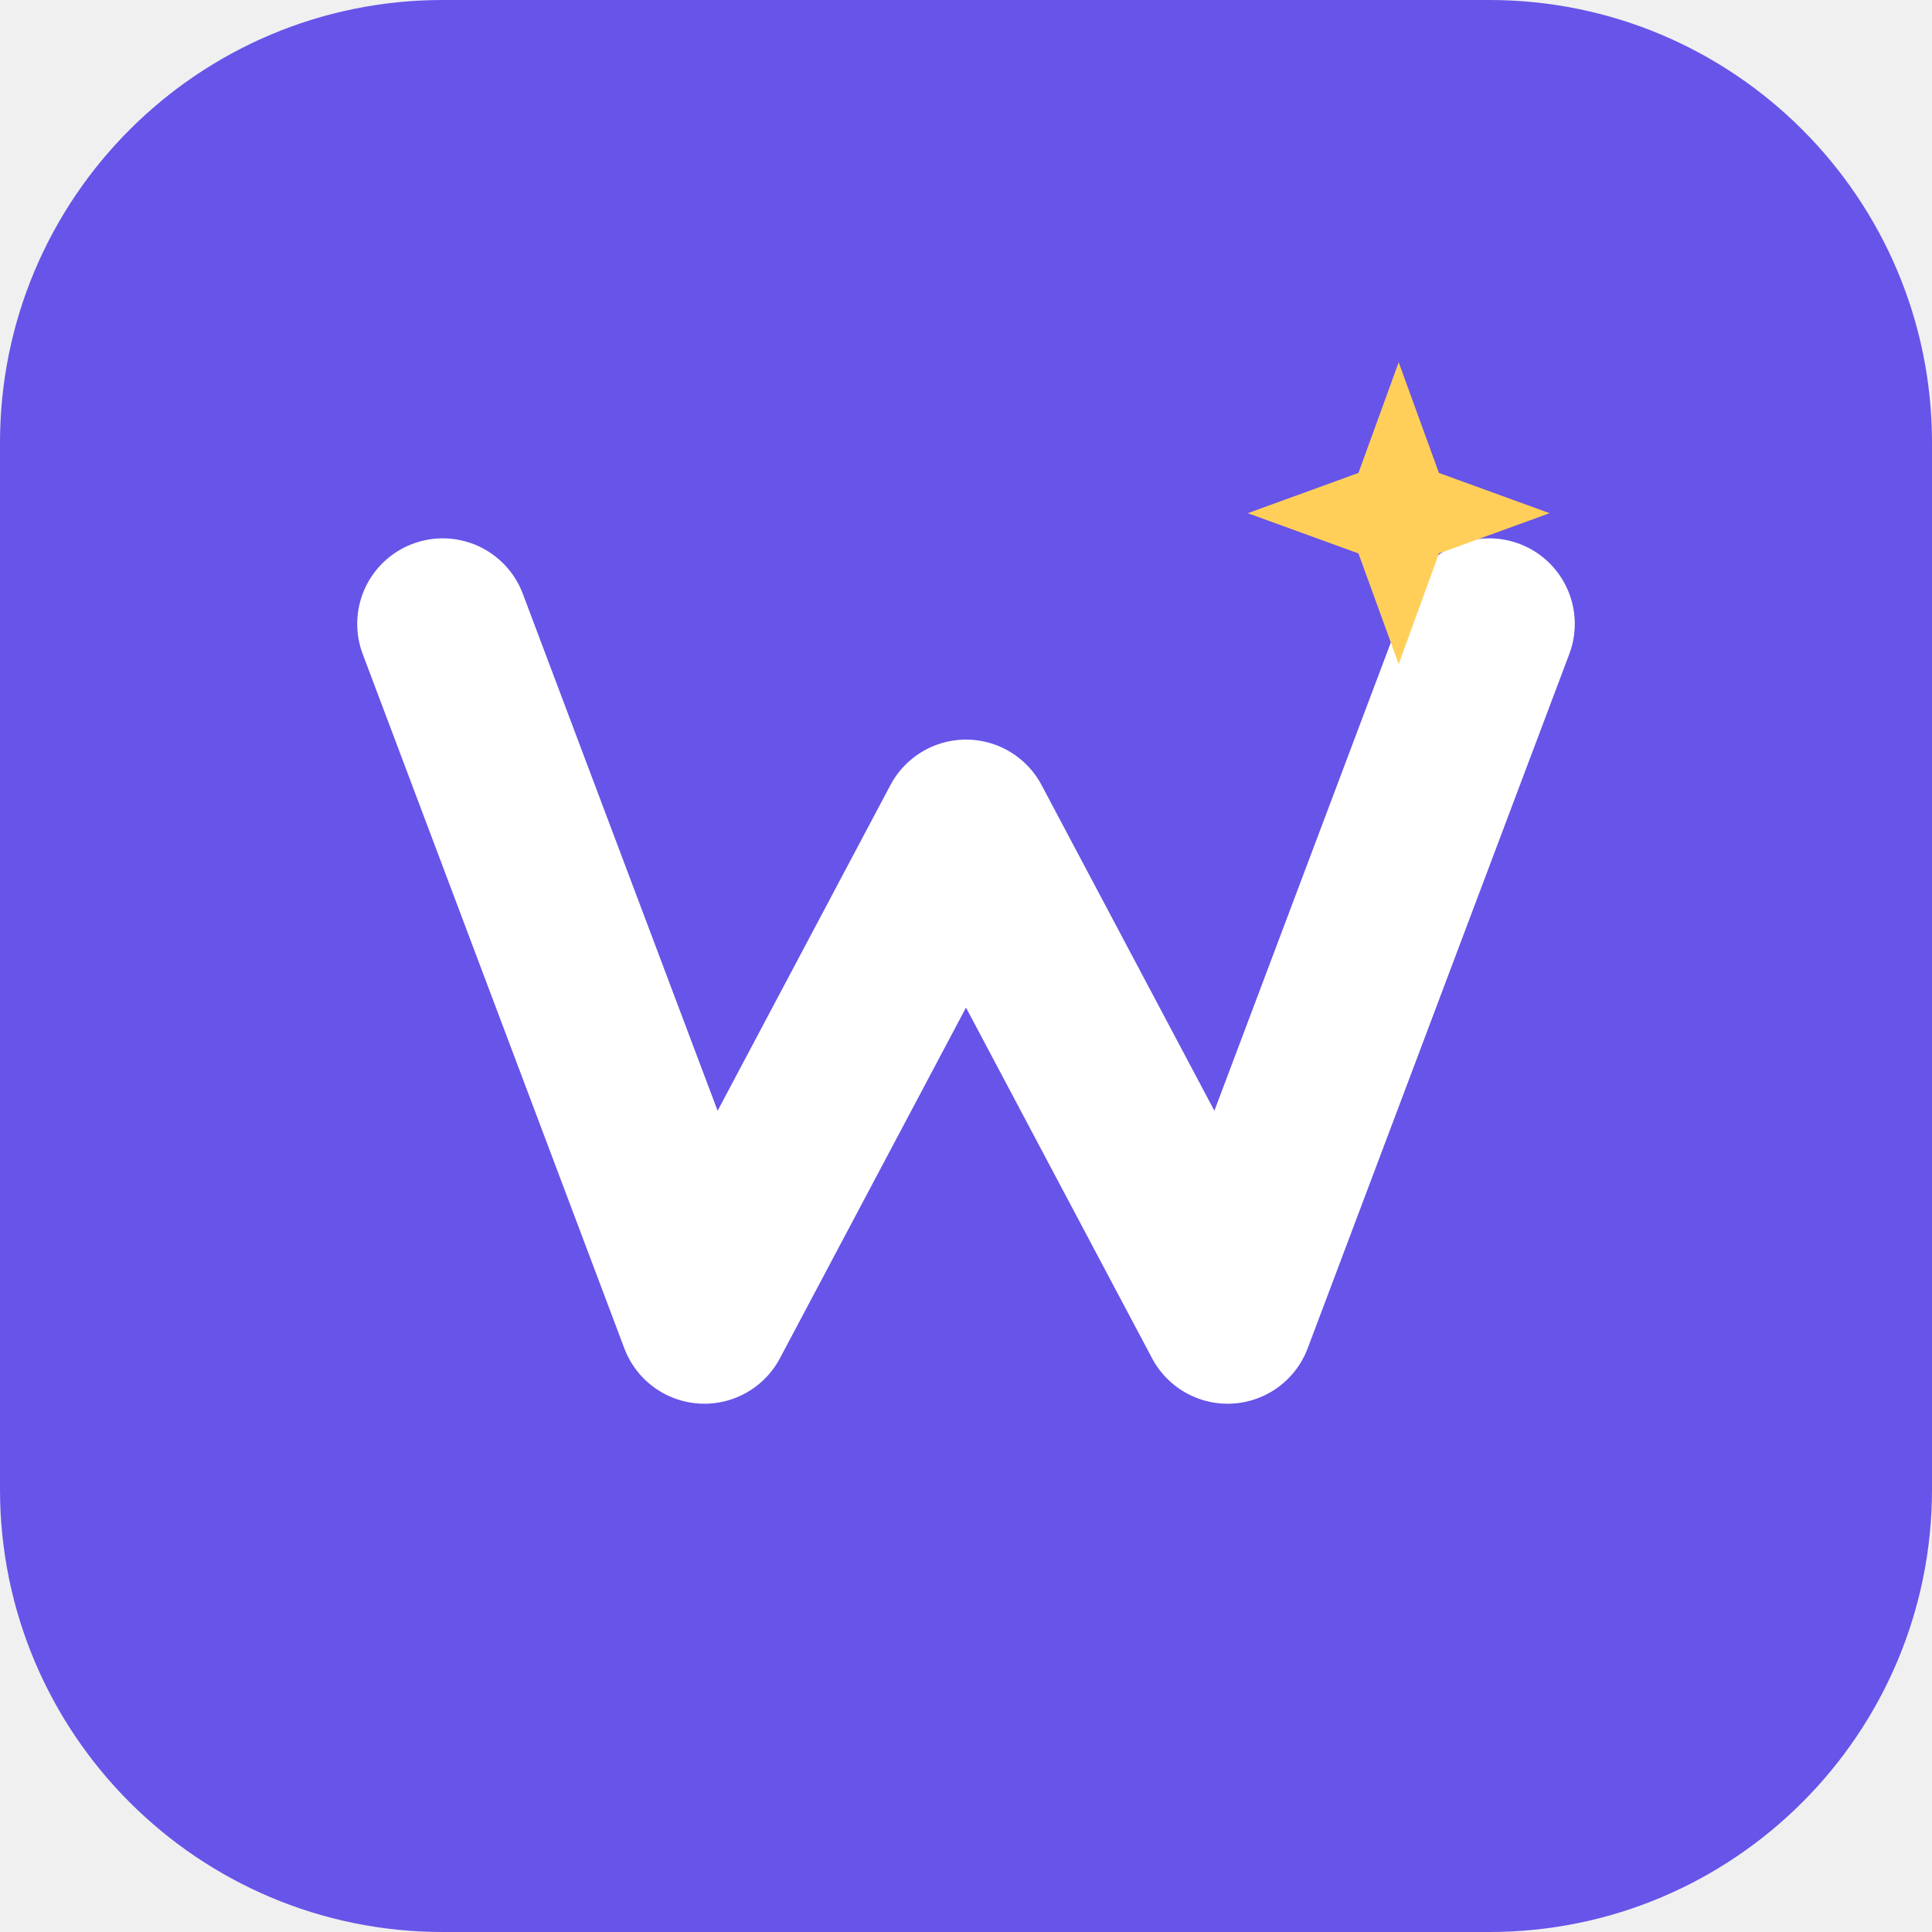
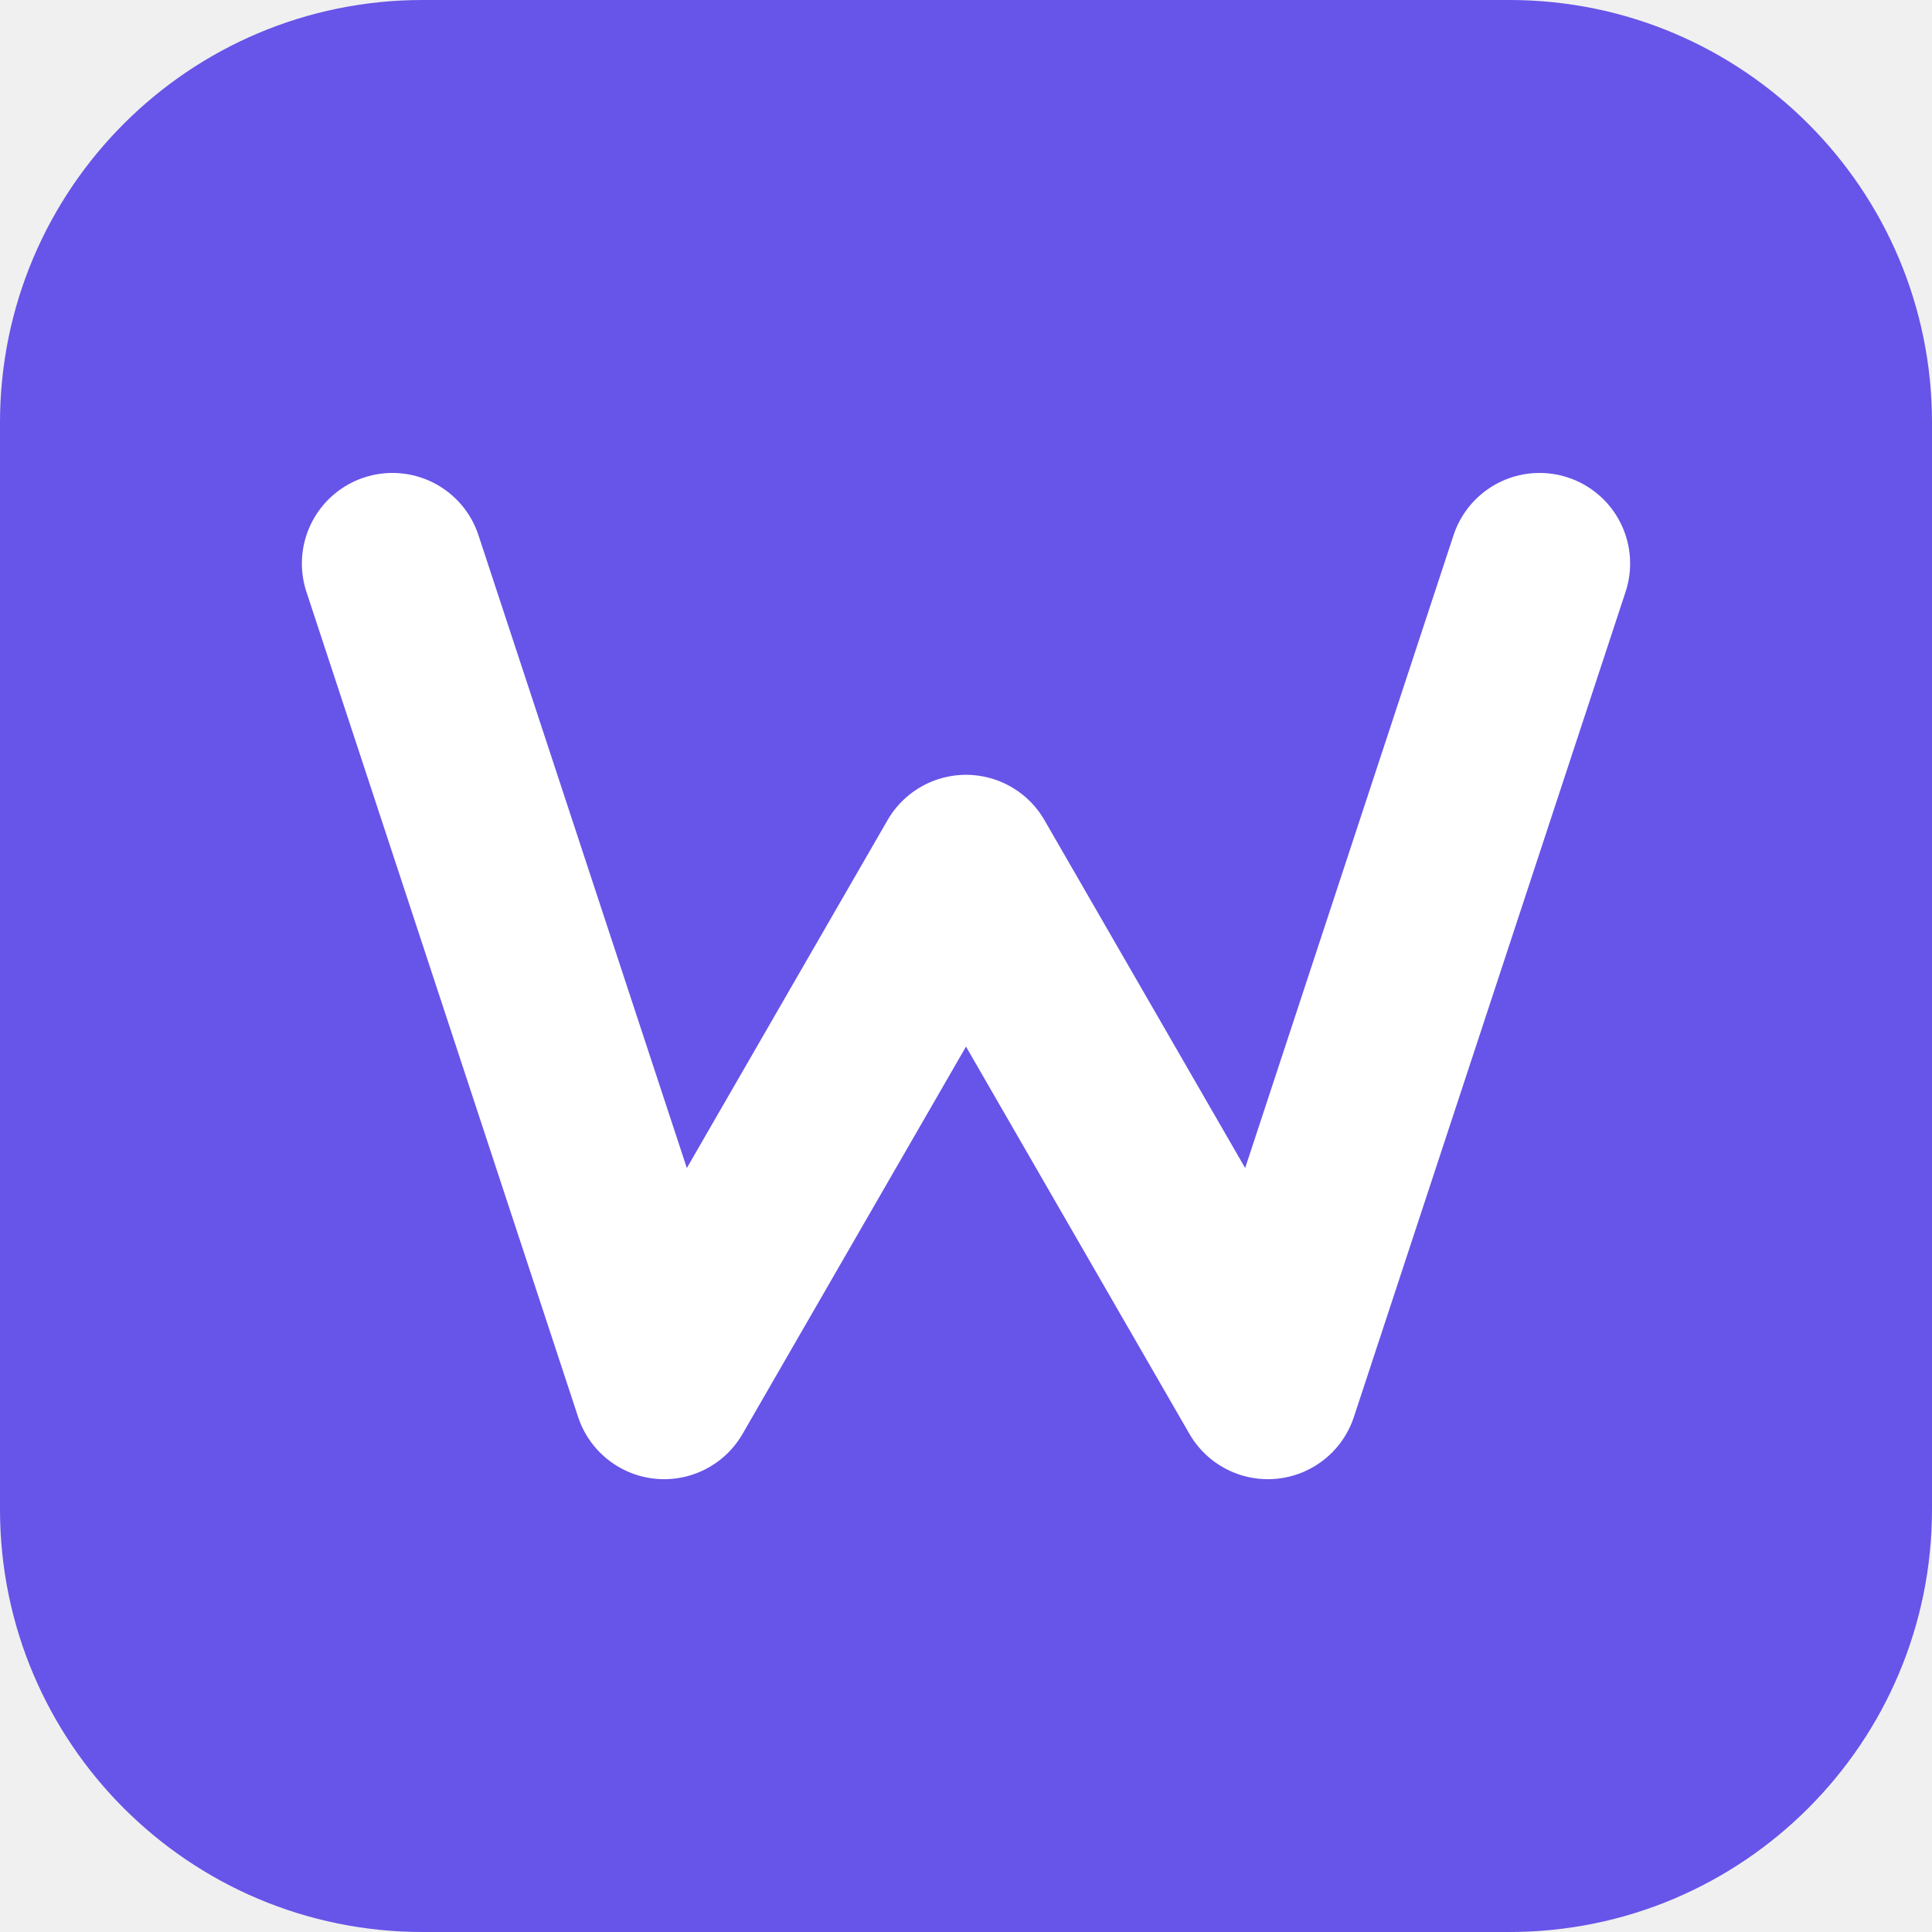
- <svg xmlns="http://www.w3.org/2000/svg" viewBox="0 0 192 192">
-   <rect width="192" height="192" rx="44" fill="#6754e8" />
-   <path d="M44 62L70 131L96 82L122 131L148 62" fill="none" stroke="#fff" stroke-width="17" stroke-linecap="round" stroke-linejoin="round" />
-   <path d="M139 36L143 47L154 51L143 55L139 66L135 55L124 51L135 47Z" fill="#ffcf59" />
+ <svg xmlns="http://www.w3.org/2000/svg" viewBox="0 0 192 192" aria-label="Willingue">
+   <rect width="192" height="192" rx="42" fill="#6754e8" />
+   <path d="M39 56L66 138L96 86L126 138L153 56" fill="none" stroke="#fff" stroke-width="18" stroke-linecap="round" stroke-linejoin="round" />
</svg>
